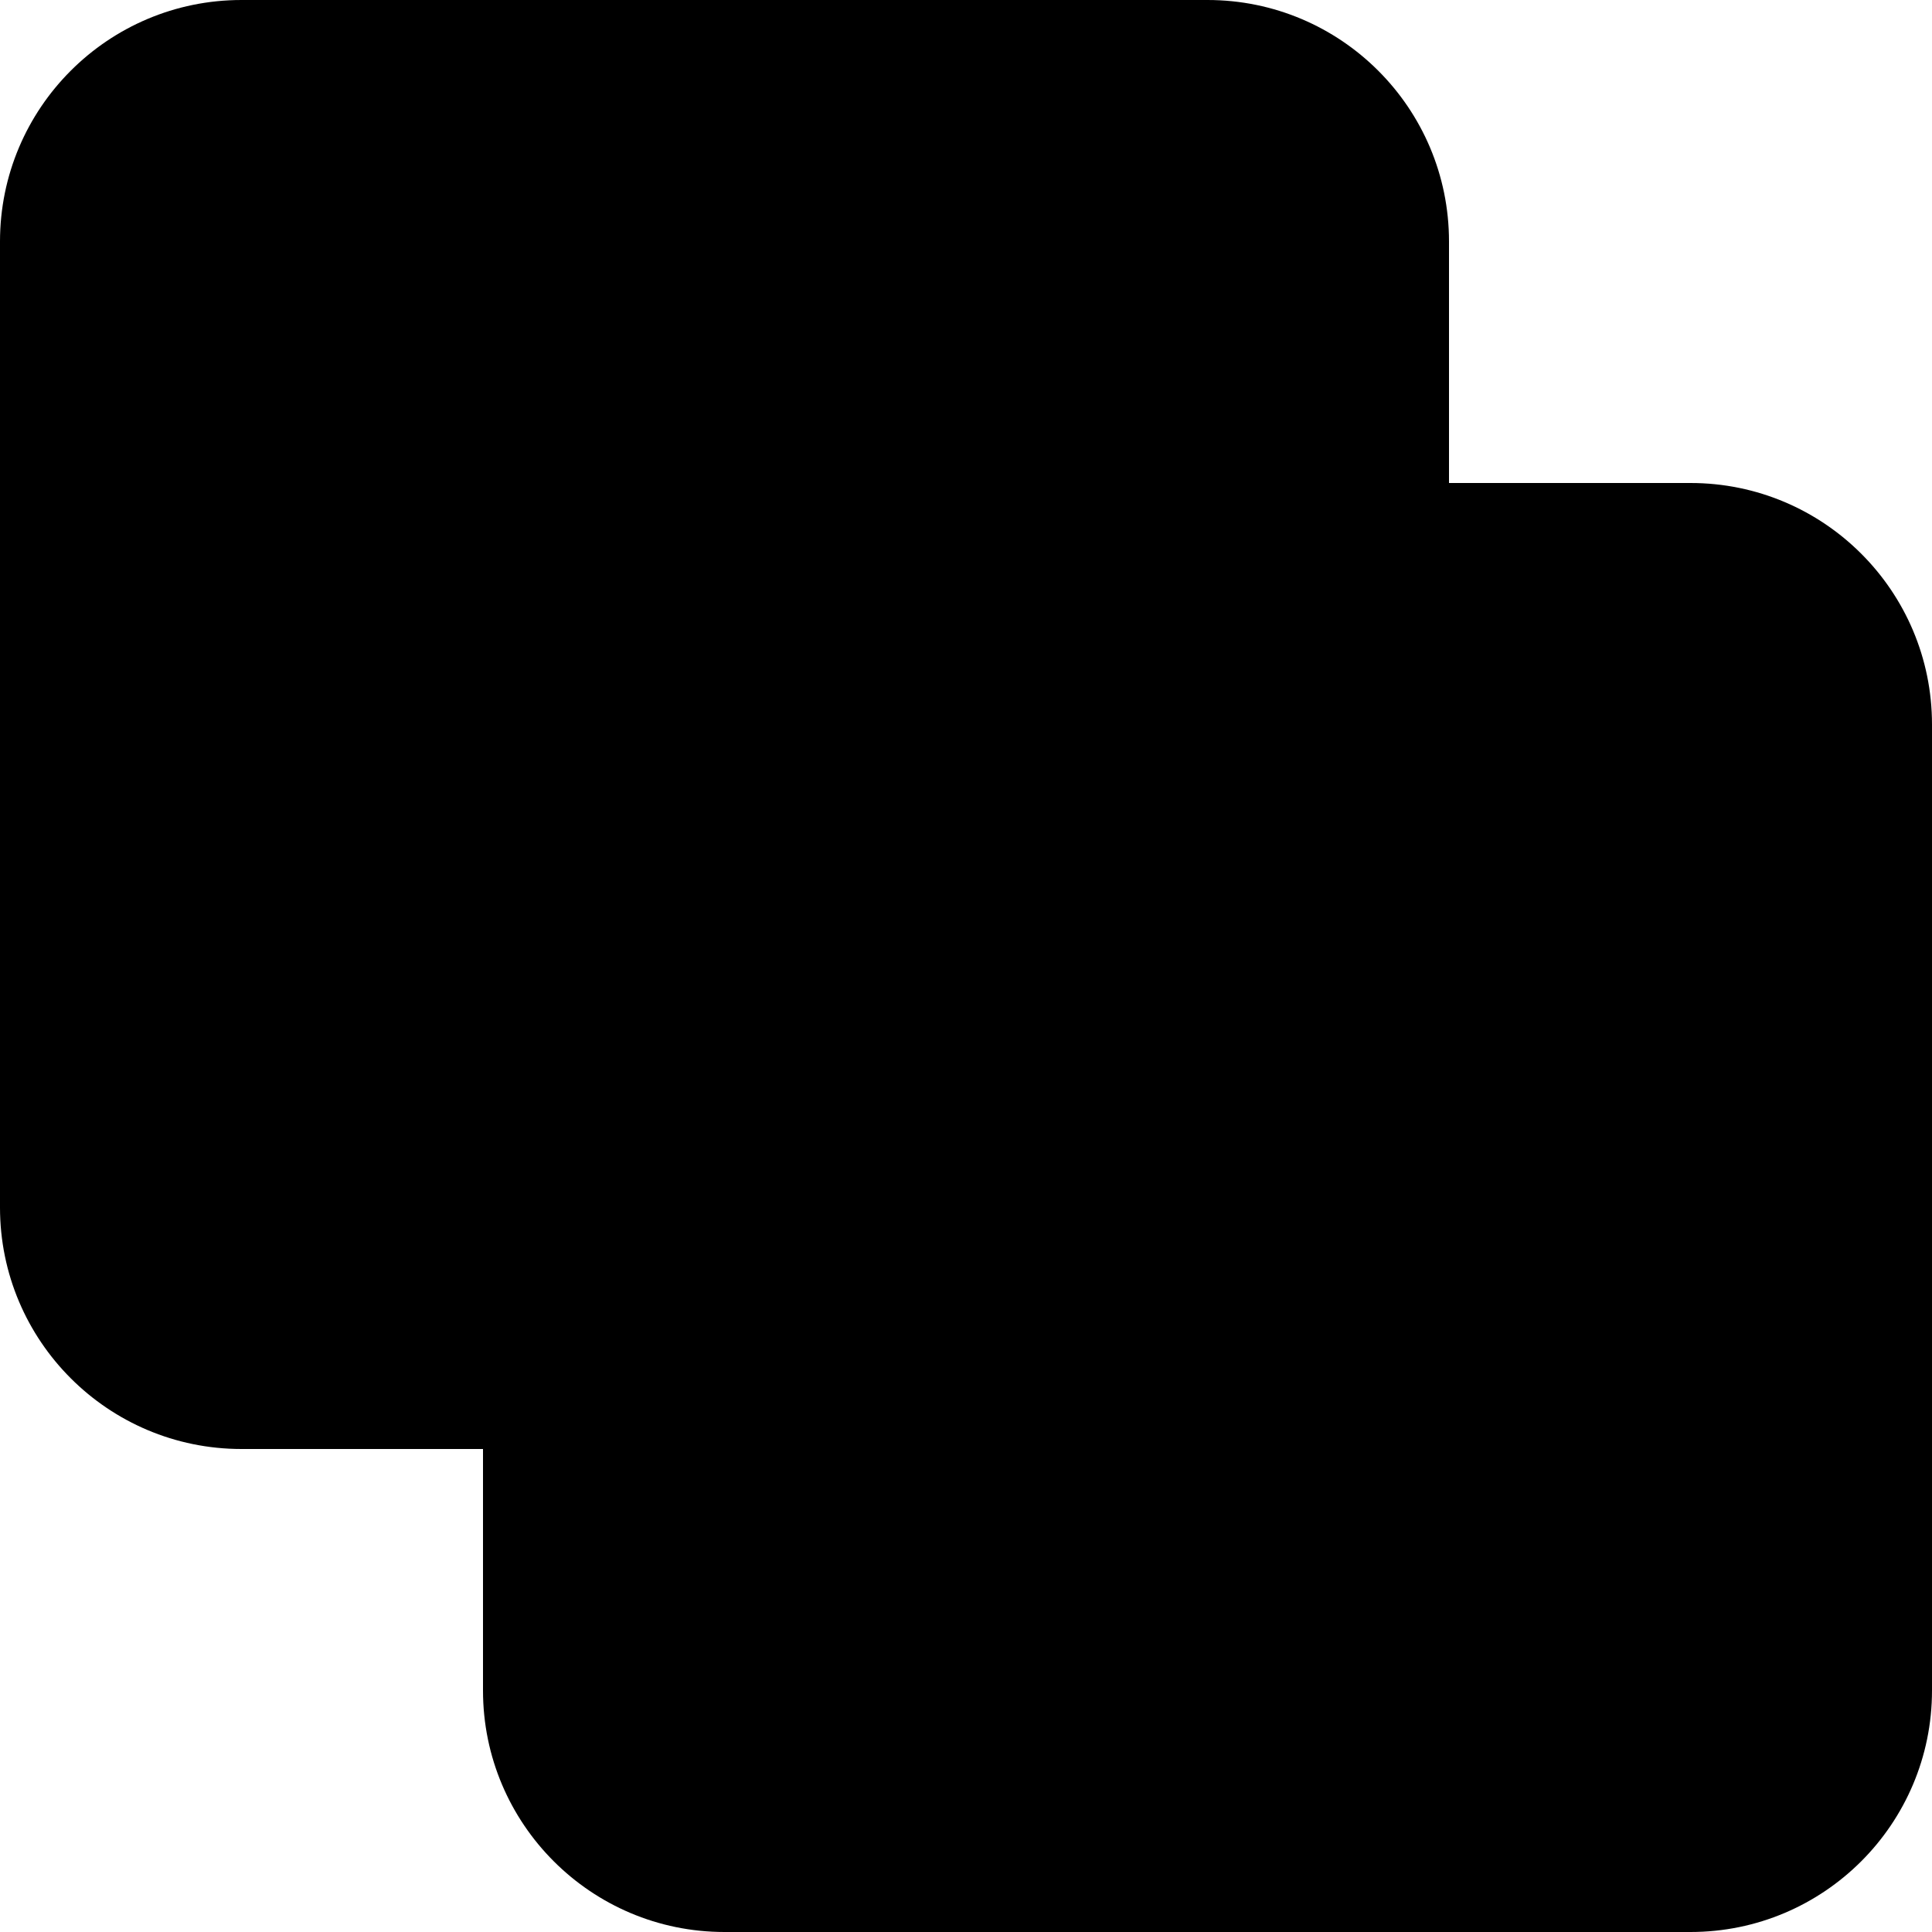
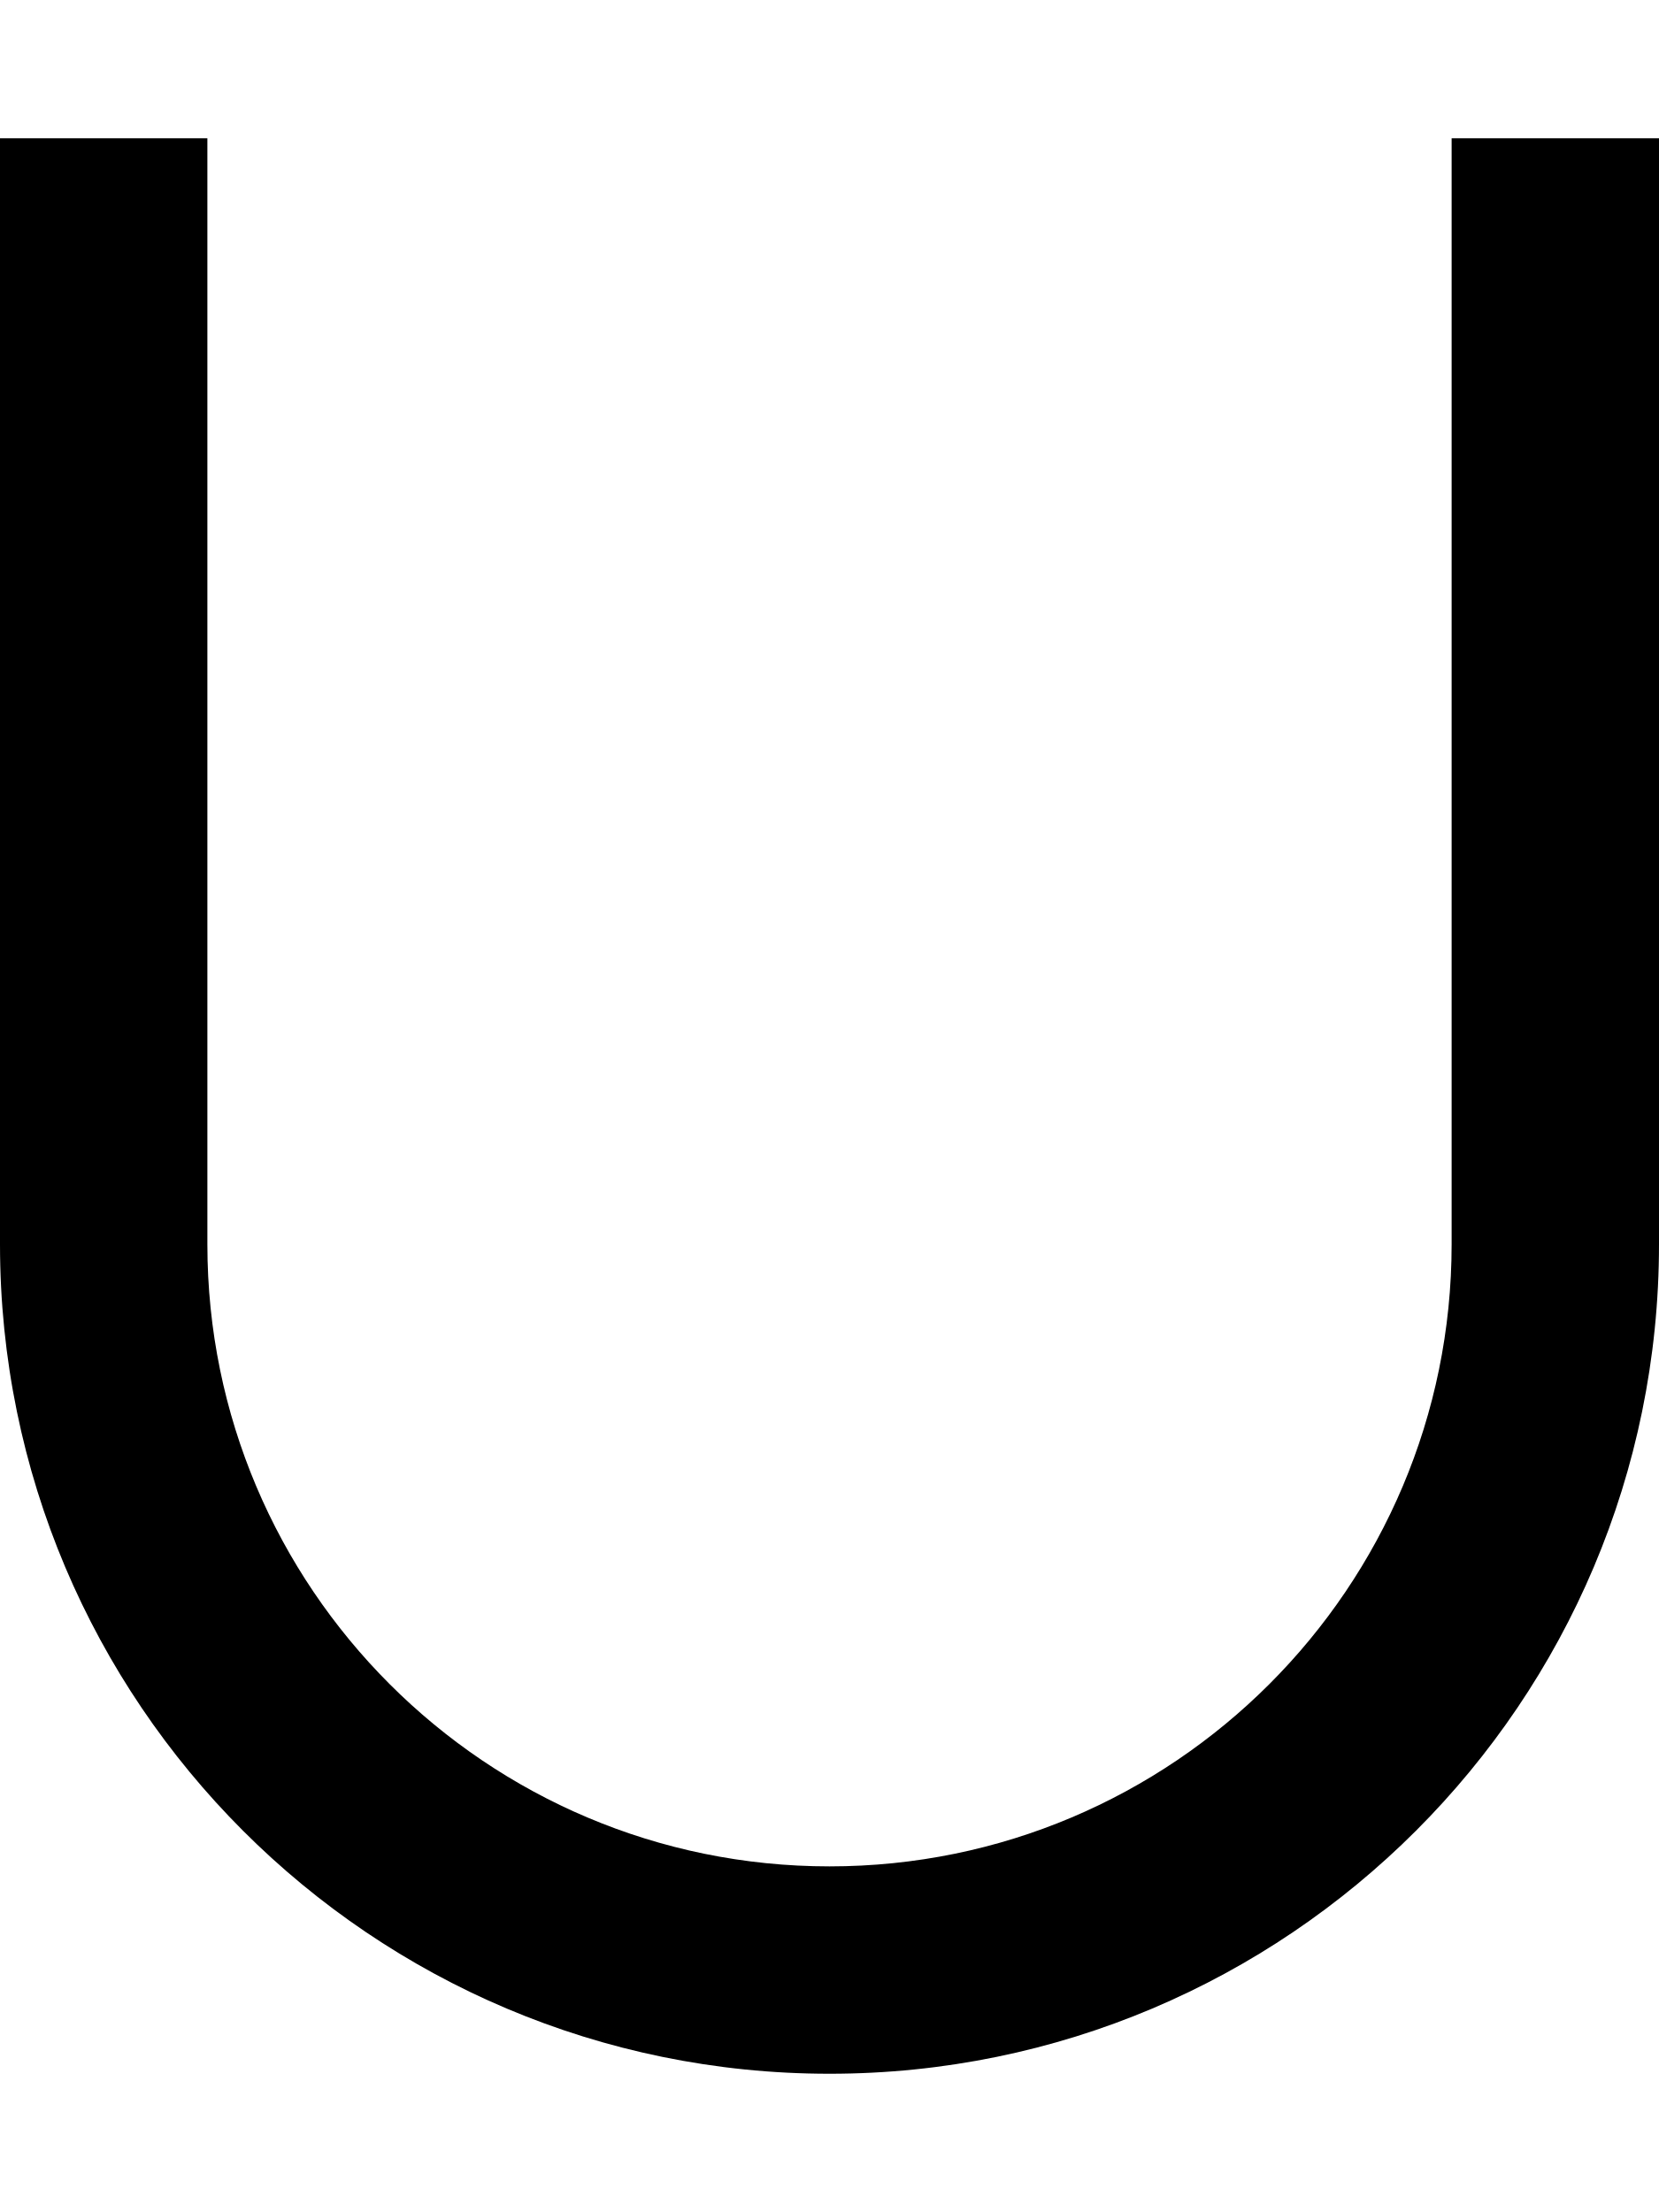
- <svg xmlns="http://www.w3.org/2000/svg" width="16" height="16" fill="currentColor" class="bi bi-union" viewBox="0 0 16 16">
-   <path d="M0 2a2 2 0 0 1 2-2h8a2 2 0 0 1 2 2v2h2a2 2 0 0 1 2 2v8a2 2 0 0 1-2 2H6a2 2 0 0 1-2-2v-2H2a2 2 0 0 1-2-2V2z" />
+ <svg xmlns="http://www.w3.org/2000/svg" viewBox="0 0 384 512">
+   <path d="M0 288L0 32l48 0 0 256c0 79.5 64.5 144 144 144s144-64.5 144-144l0-256 48 0 0 256c0 106-86 192-192 192S0 394 0 288z" />
</svg>
